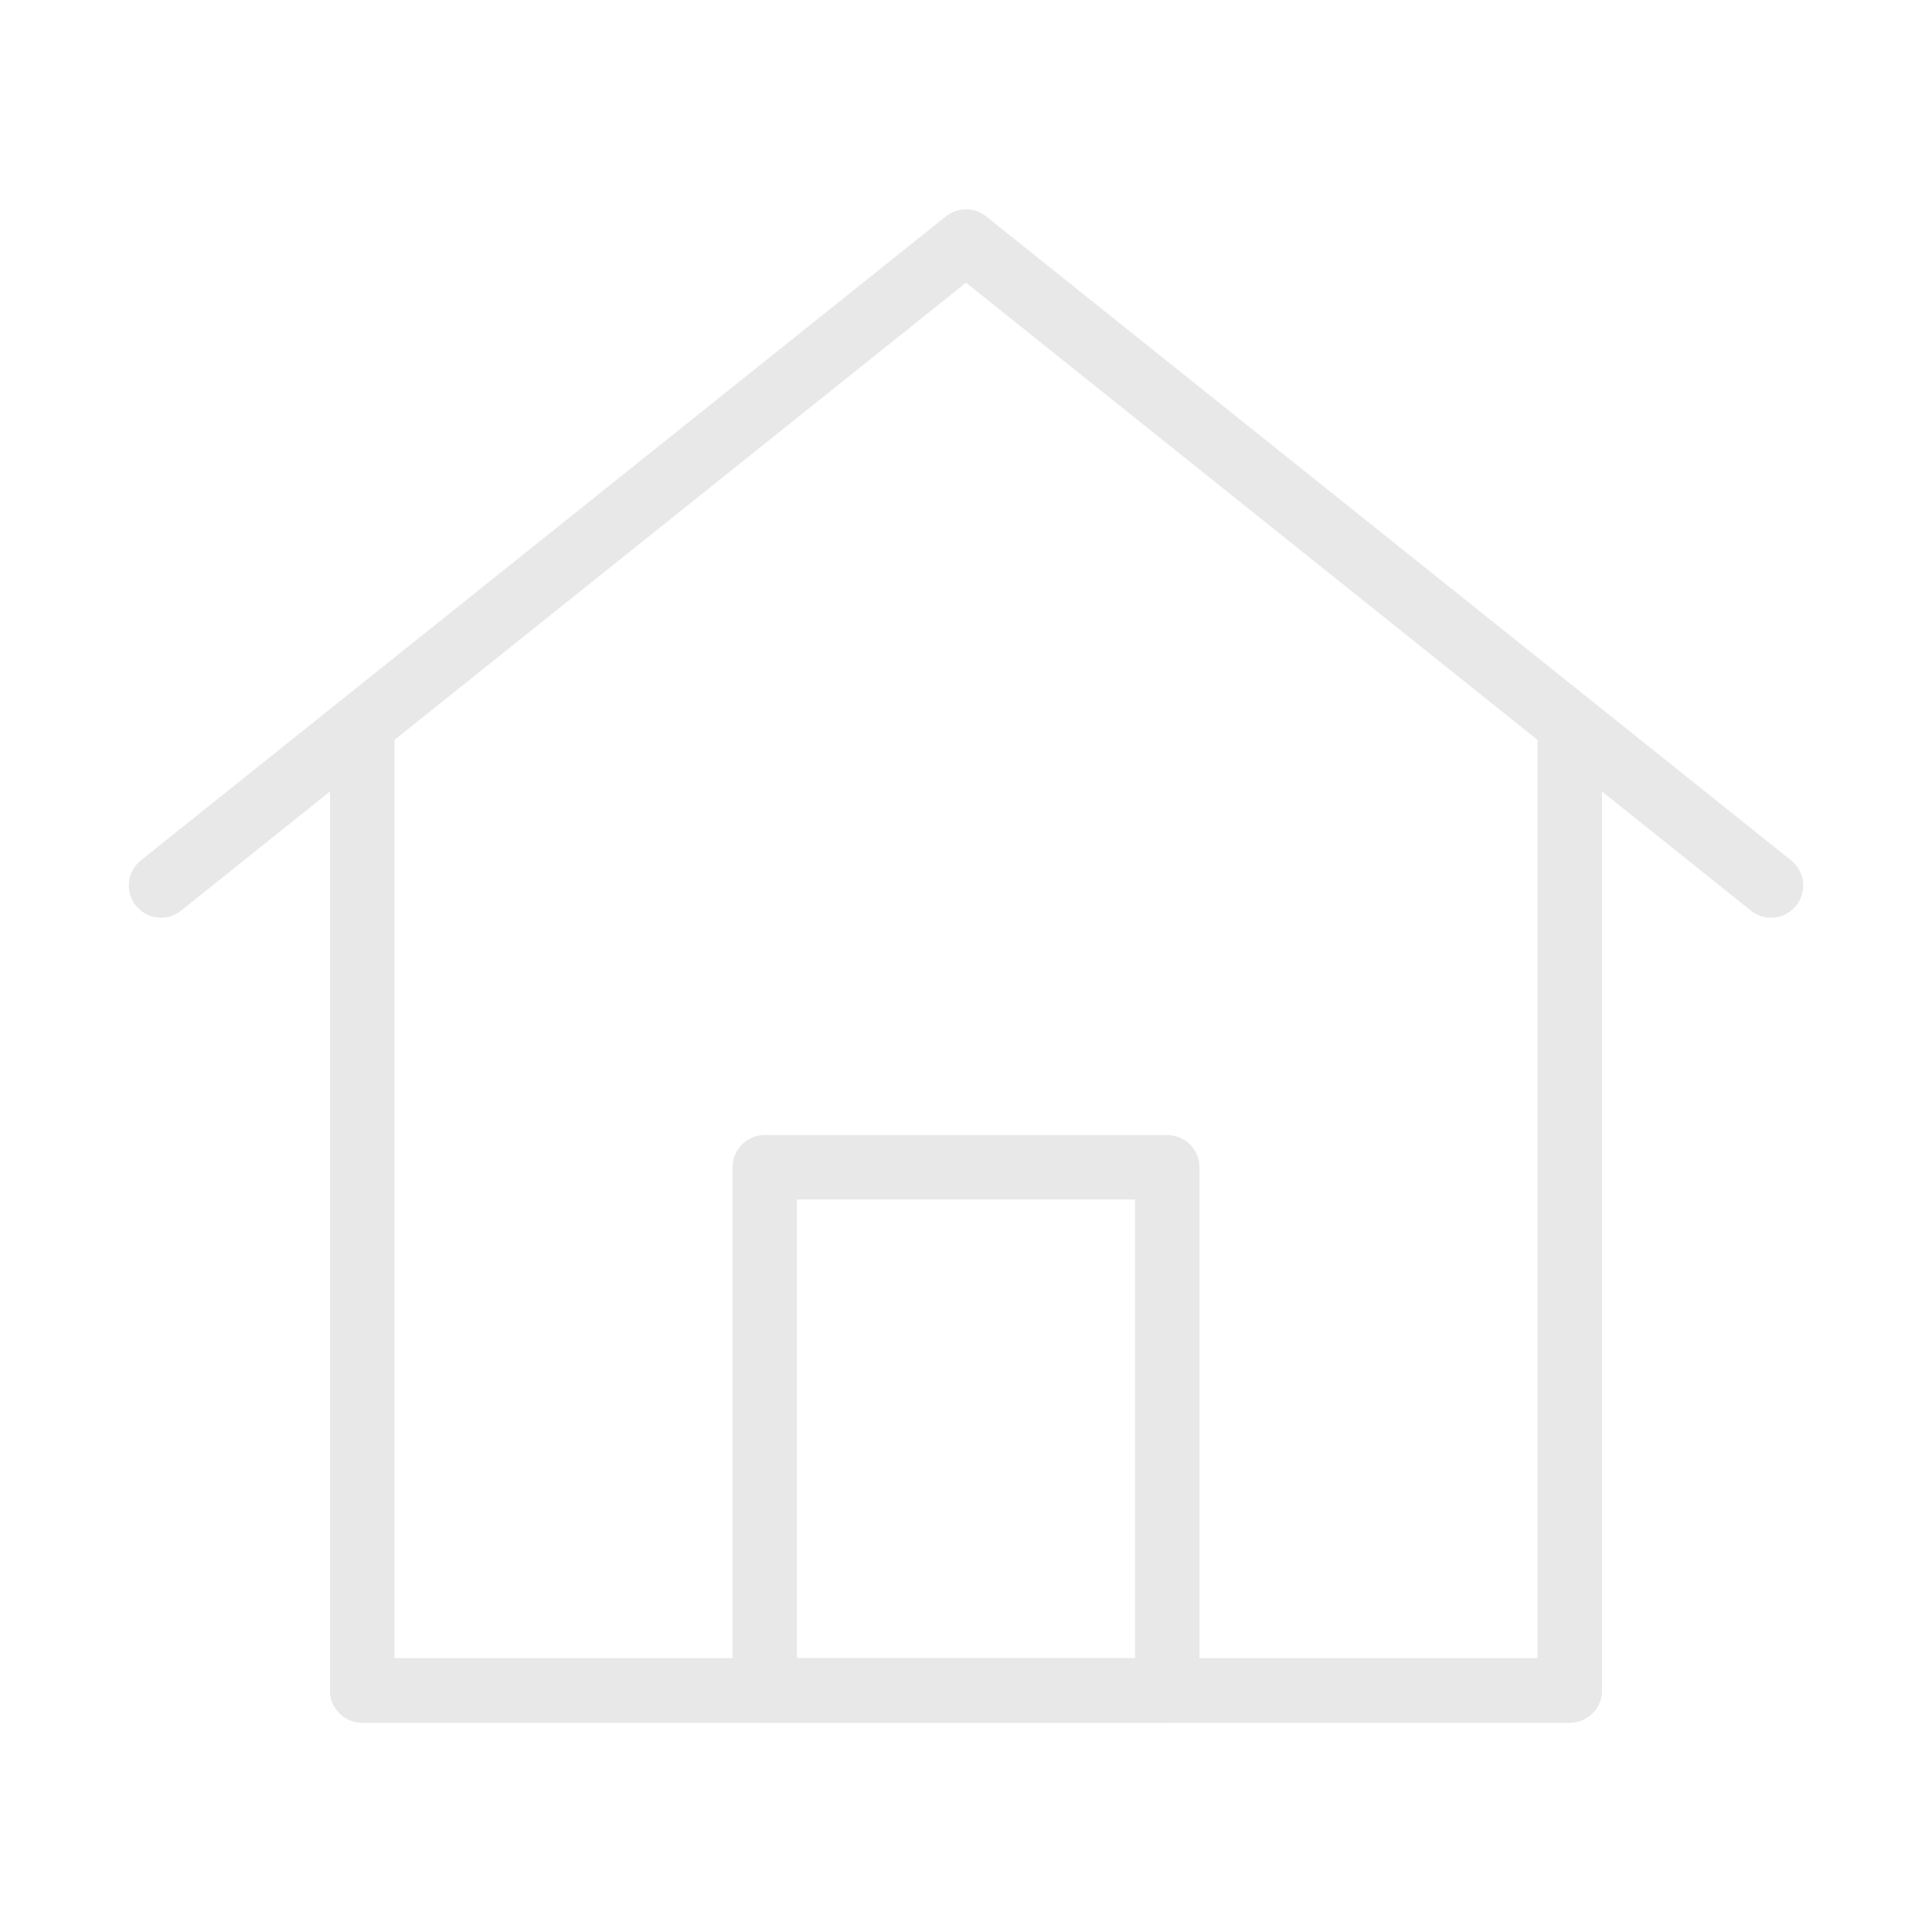
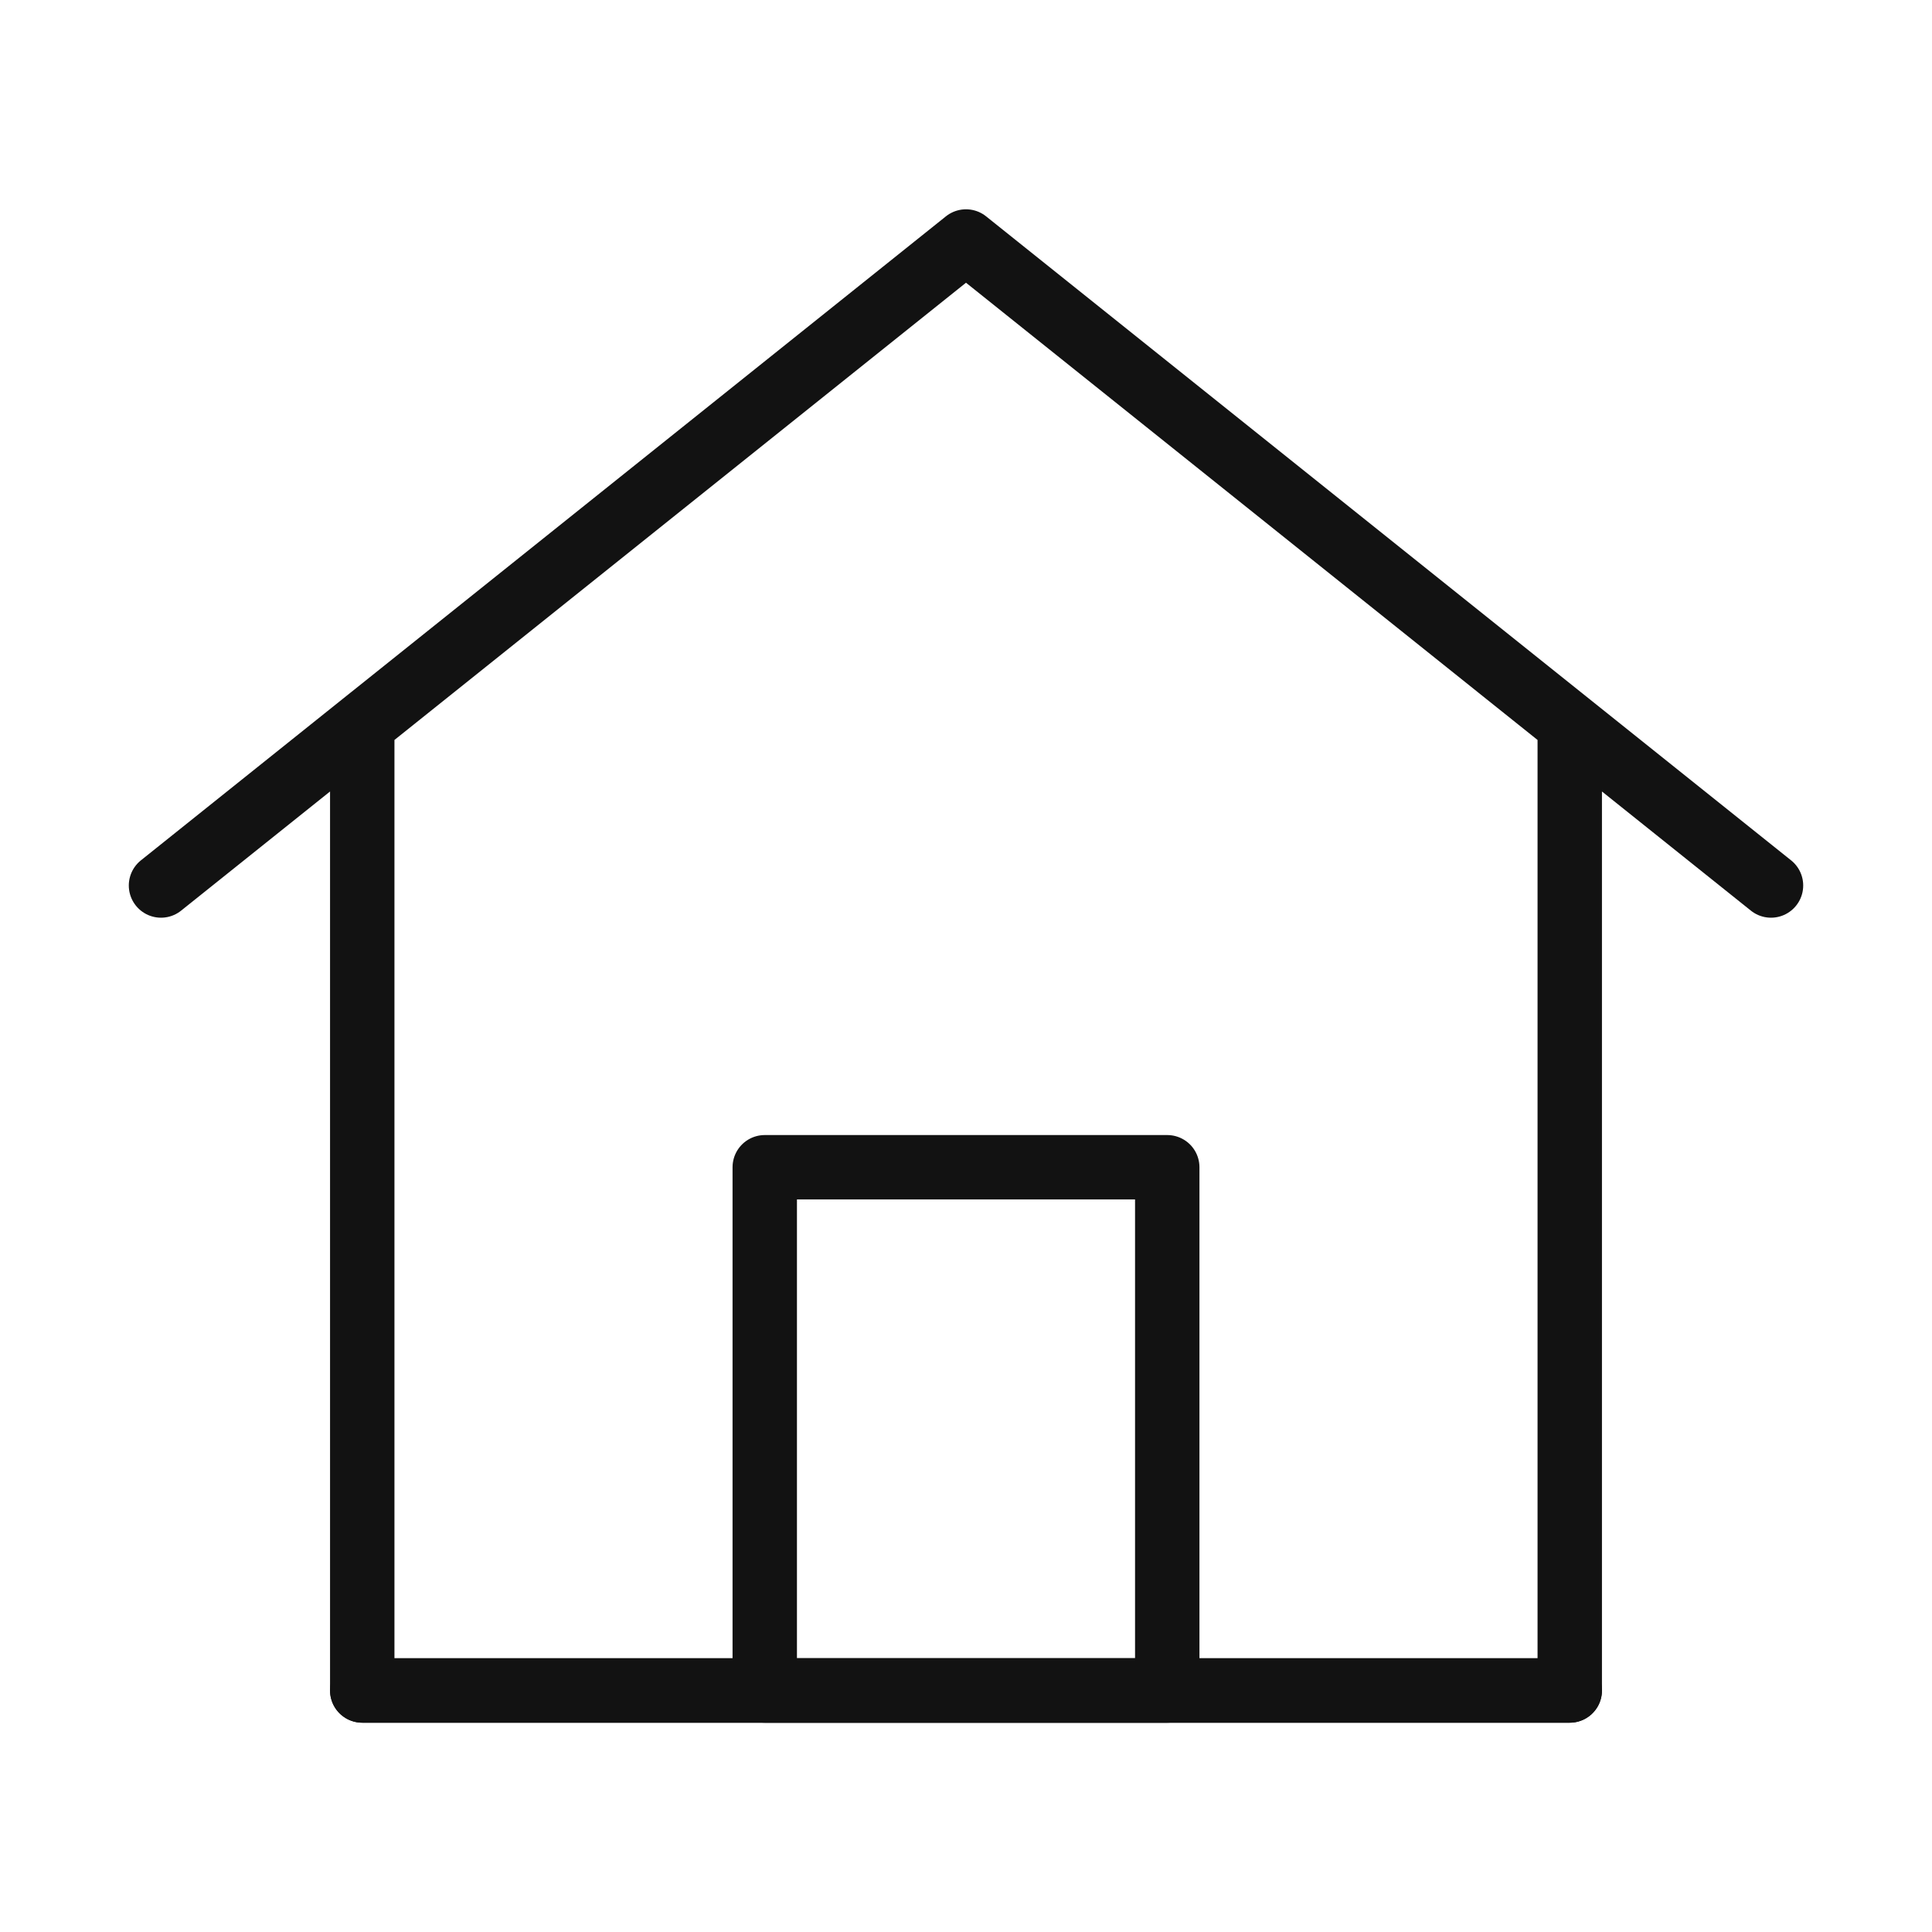
<svg xmlns="http://www.w3.org/2000/svg" width="100%" height="100%" viewBox="0 0 30 30" fill="none">
-   <path d="M24.375 26.25V11.25L27.5 13.75L15 3.75L2.5 13.75L5.625 11.25V26.25H24.375Z" stroke="#E8E8E8" stroke-linecap="round" stroke-linejoin="round" />
-   <path d="M18.125 18.125V26.25H11.875V18.125H18.125Z" stroke="#E8E8E8" stroke-linecap="round" stroke-linejoin="round" />
-   <path d="M24.375 26.25H5.625" stroke="#E8E8E8" stroke-linecap="round" stroke-linejoin="round" />
+   <path d="M24.375 26.25V11.25L27.5 13.75L15 3.75L2.5 13.75L5.625 11.25V26.25H24.375Z" stroke="#121212" stroke-linecap="round" stroke-linejoin="round" />
+   <path d="M18.125 18.125V26.25H11.875V18.125H18.125Z" stroke="#121212" stroke-linecap="round" stroke-linejoin="round" />
+   <path d="M24.375 26.25H5.625" stroke="#121212" stroke-linecap="round" stroke-linejoin="round" />
</svg>
